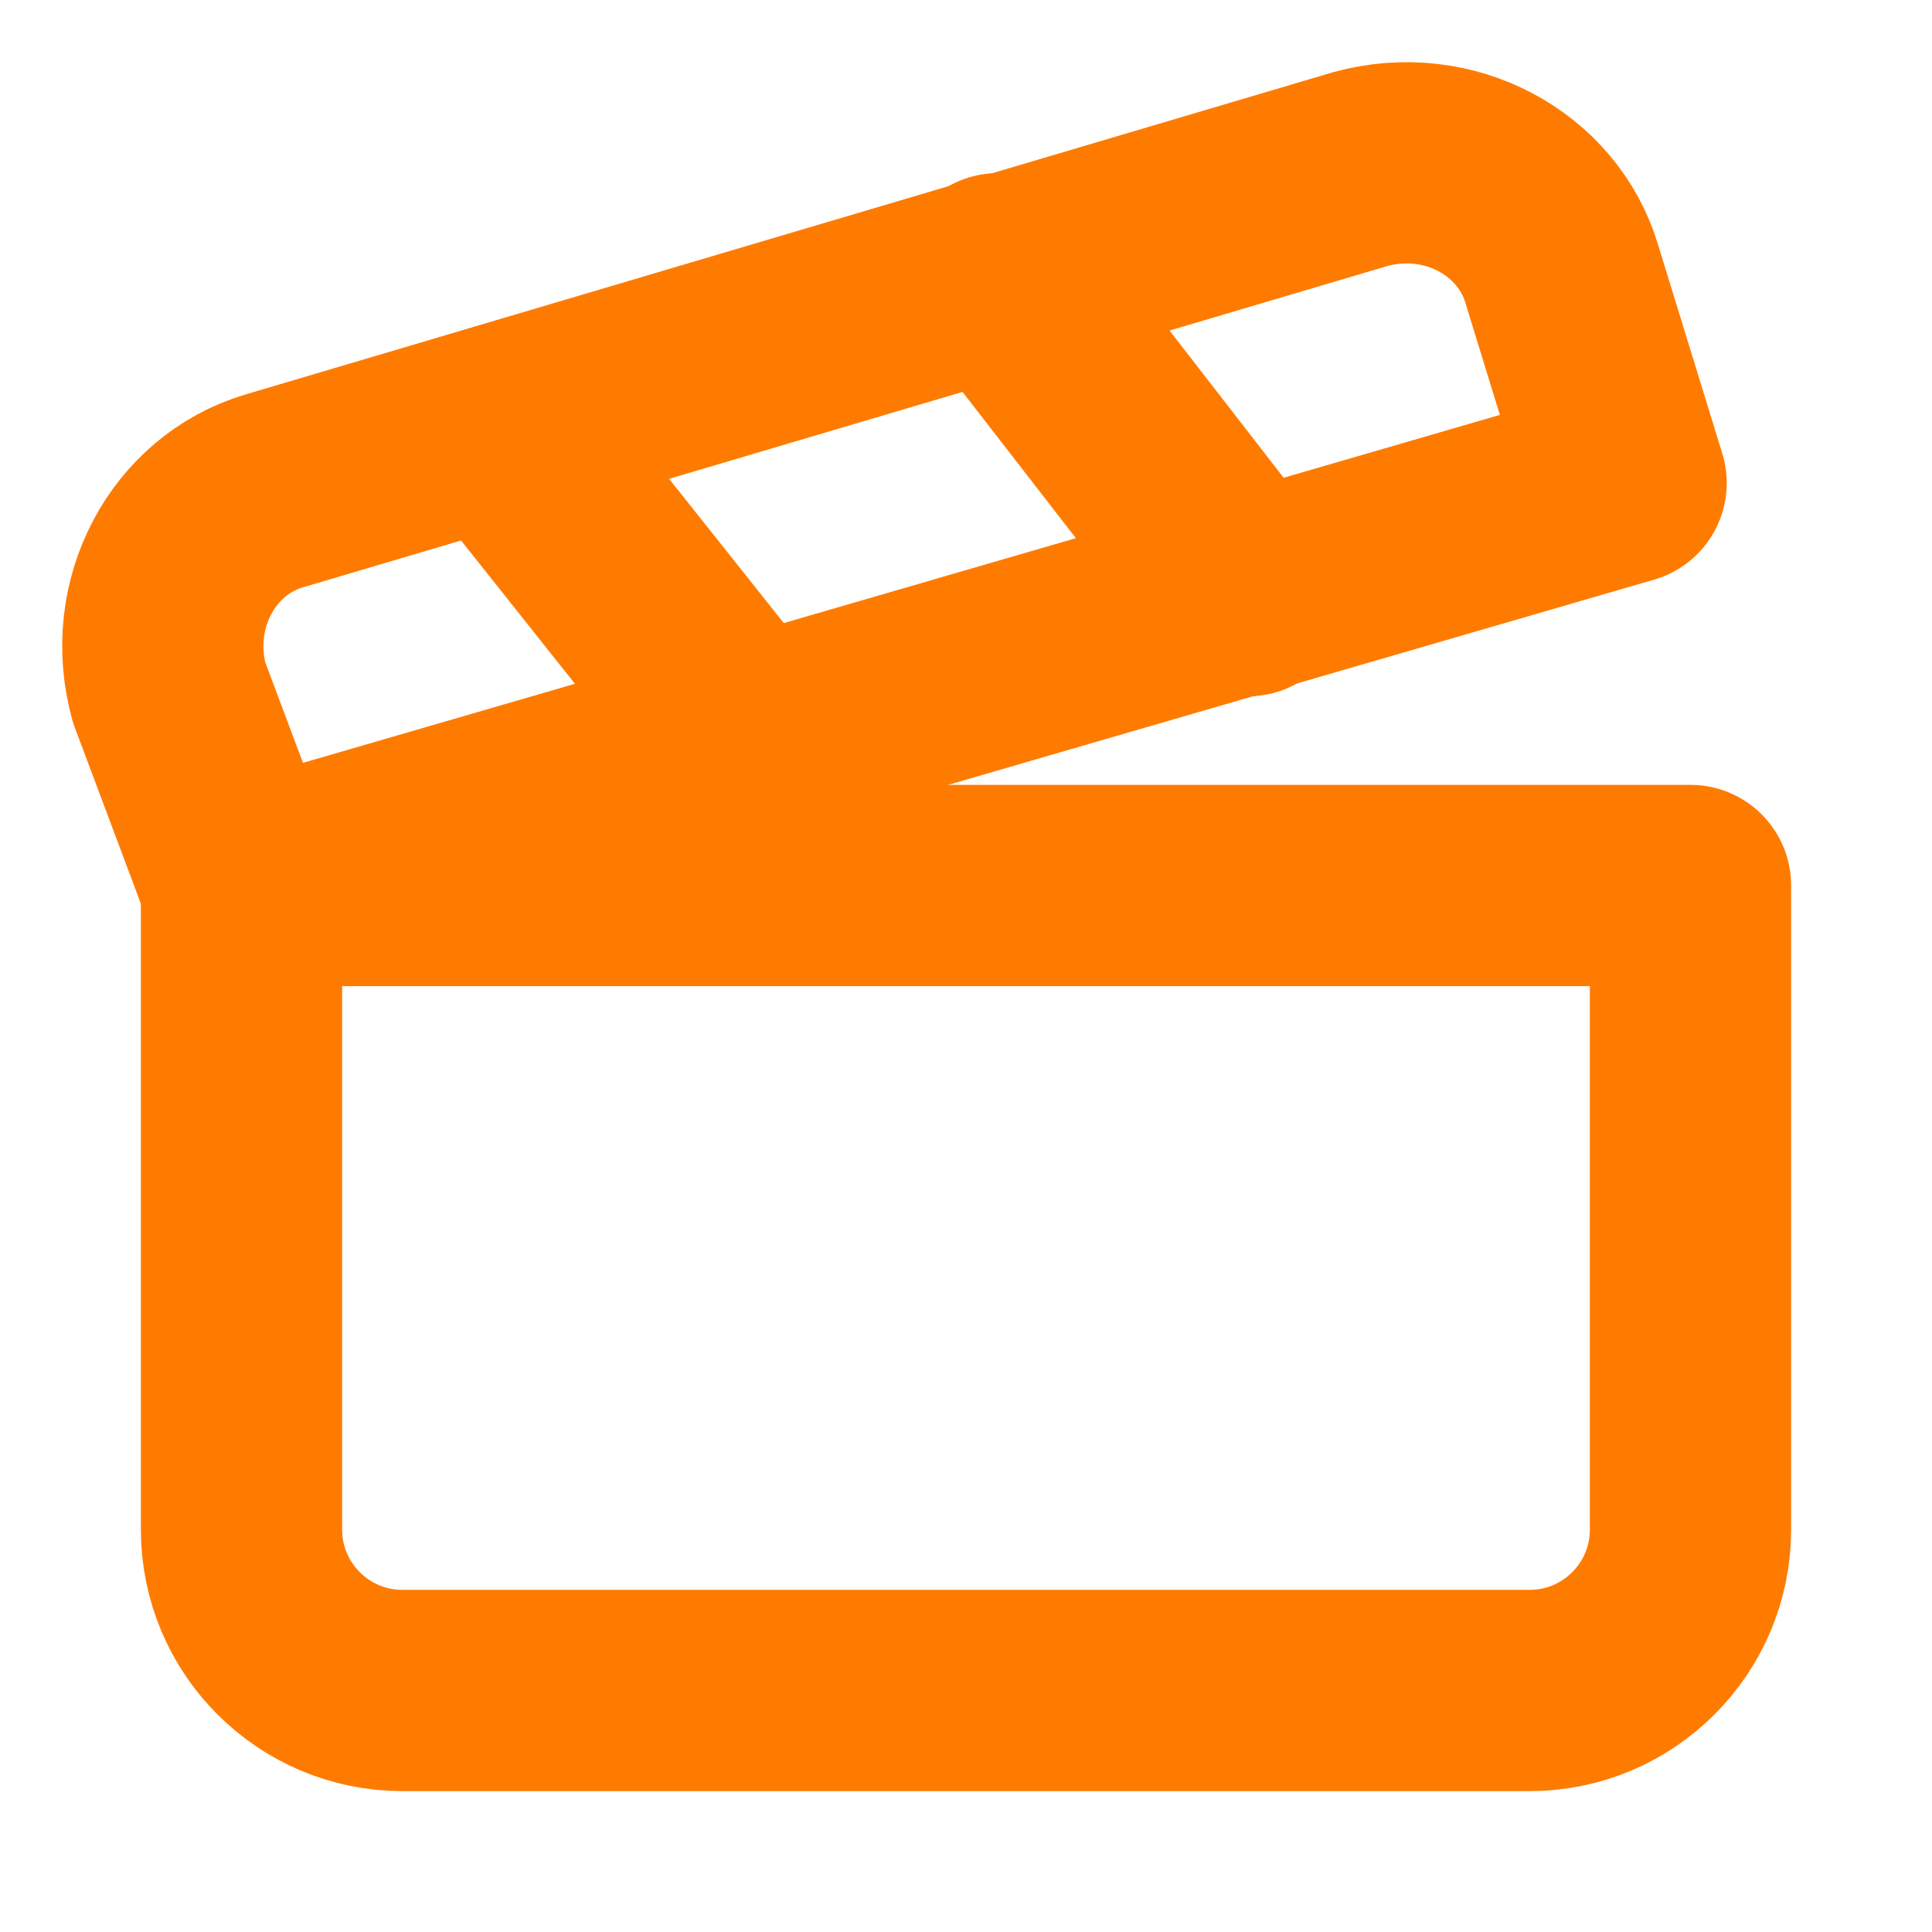
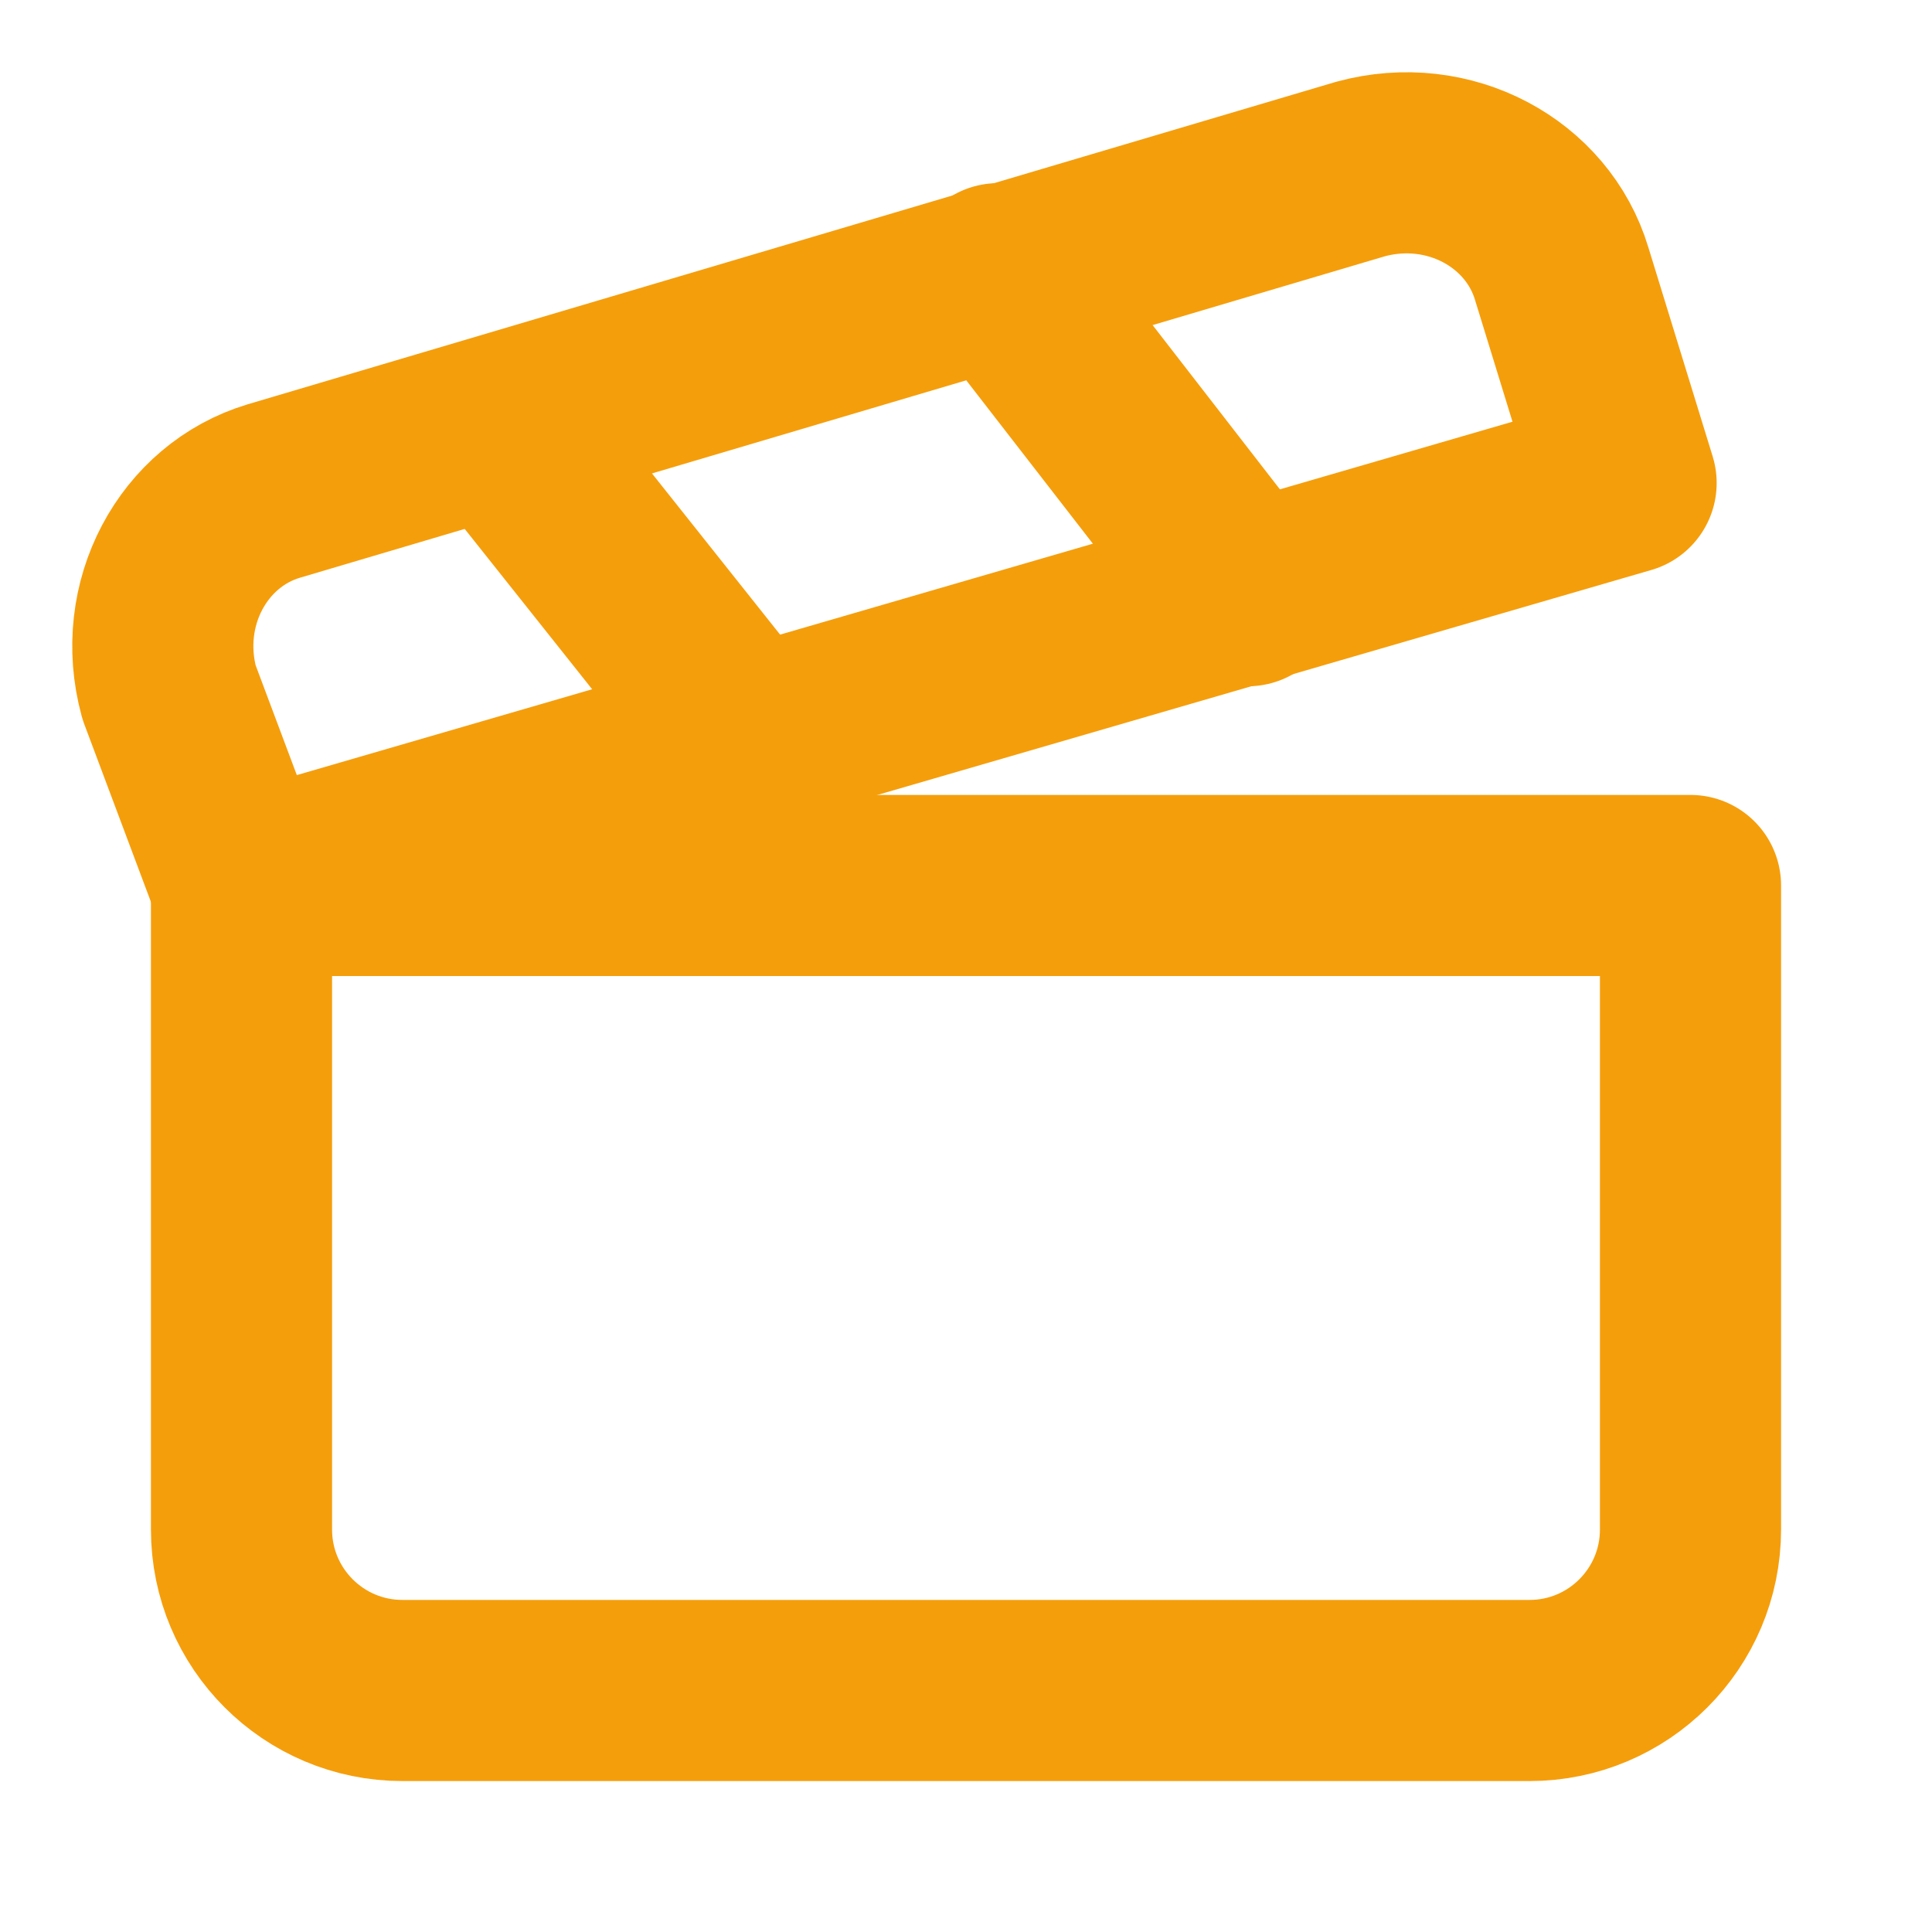
- <svg xmlns="http://www.w3.org/2000/svg" width="40" height="40" viewBox="0 0 24 24" fill="none" stroke="#ff7b00" stroke-width="2.5" stroke-linecap="round" stroke-linejoin="round" class="lucide lucide-clapperboard-icon lucide-clapperboard">
+ <svg xmlns="http://www.w3.org/2000/svg" width="40" height="40" viewBox="0 0 24 24" fill="none" stroke="#f59e0b" stroke-width="2.25" stroke-linecap="round" stroke-linejoin="round" class="lucide lucide-clapperboard-icon lucide-clapperboard">
  <path d="M20.2 6 3 11l-.9-2.4c-.3-1.1.3-2.2 1.3-2.5l13.5-4c1.1-.3 2.2.3 2.5 1.3Z" />
  <path d="m6.2 5.3 3.1 3.9" />
  <path d="m12.4 3.4 3.1 4" />
  <path d="M3 11h18v8a2 2 0 0 1-2 2H5a2 2 0 0 1-2-2Z" />
</svg>
